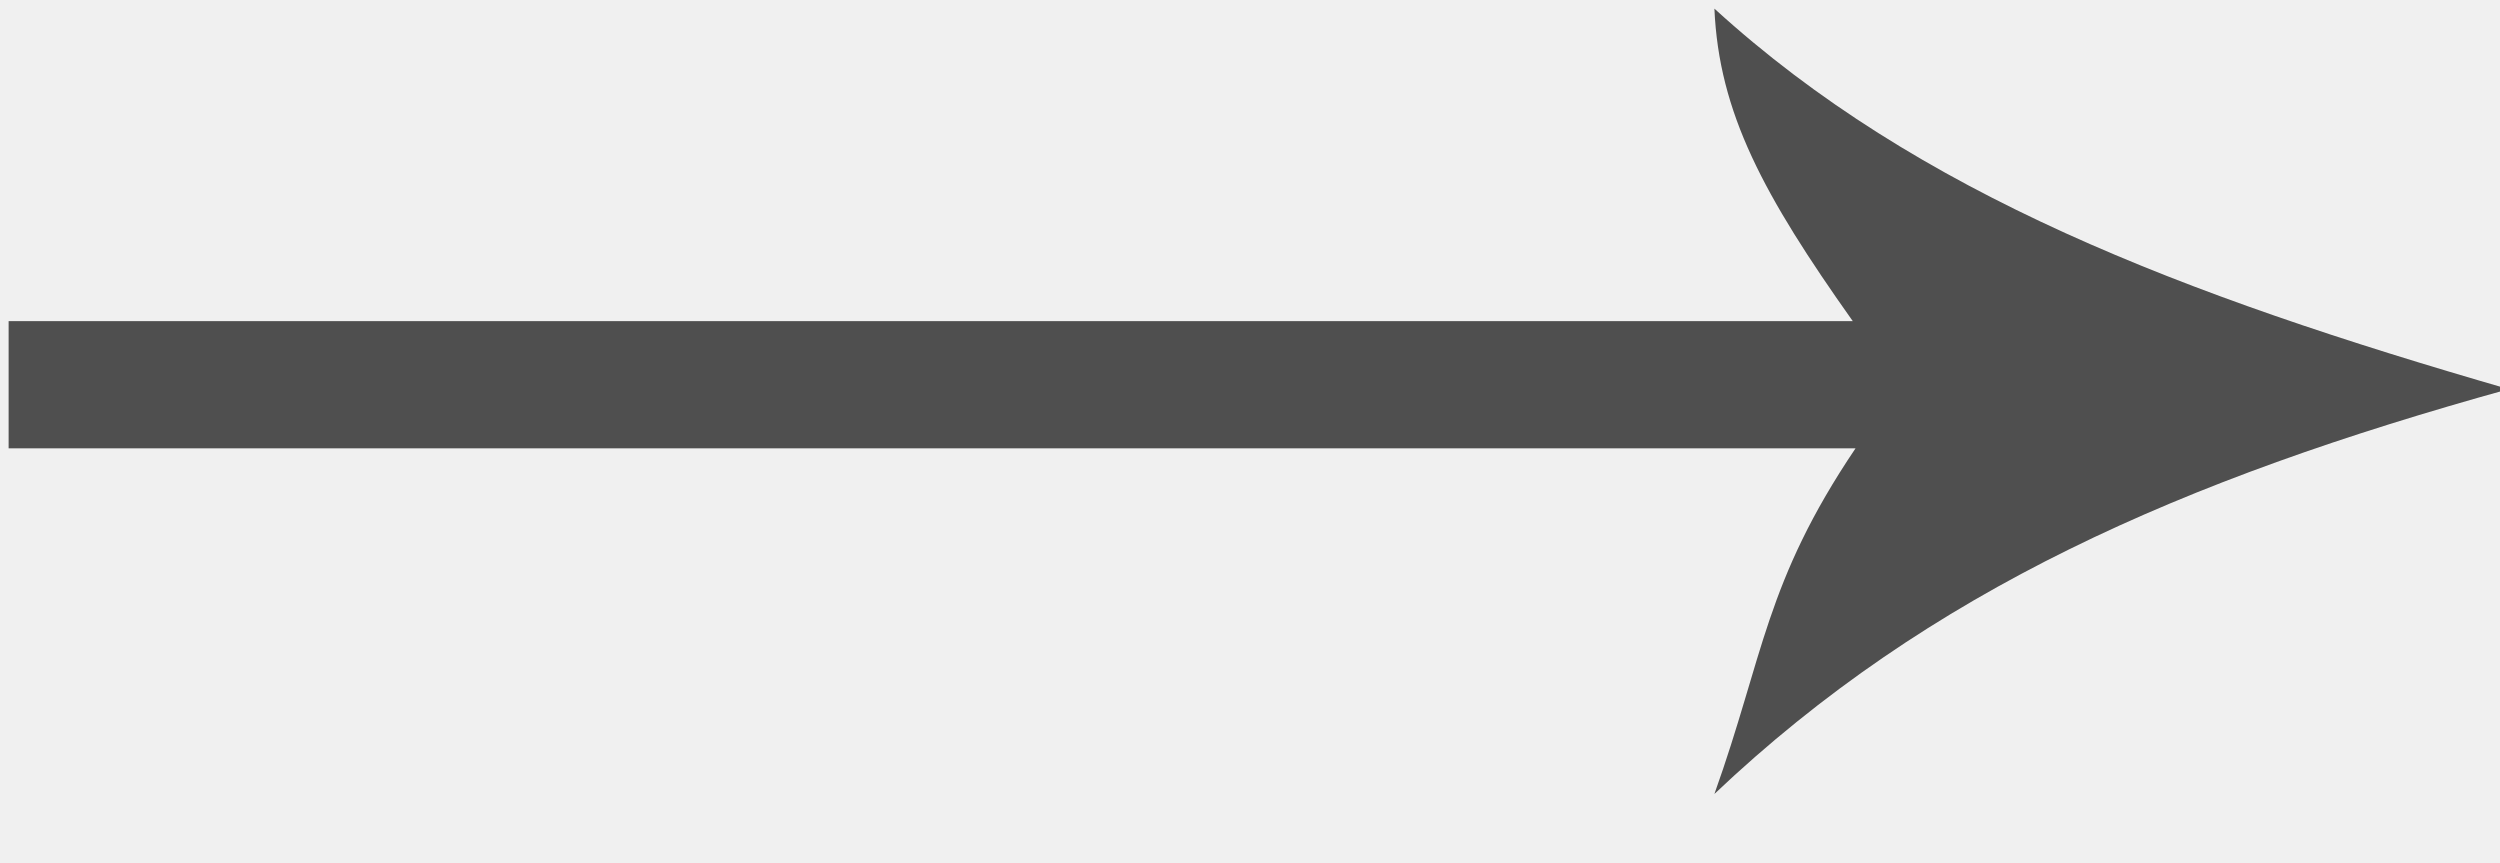
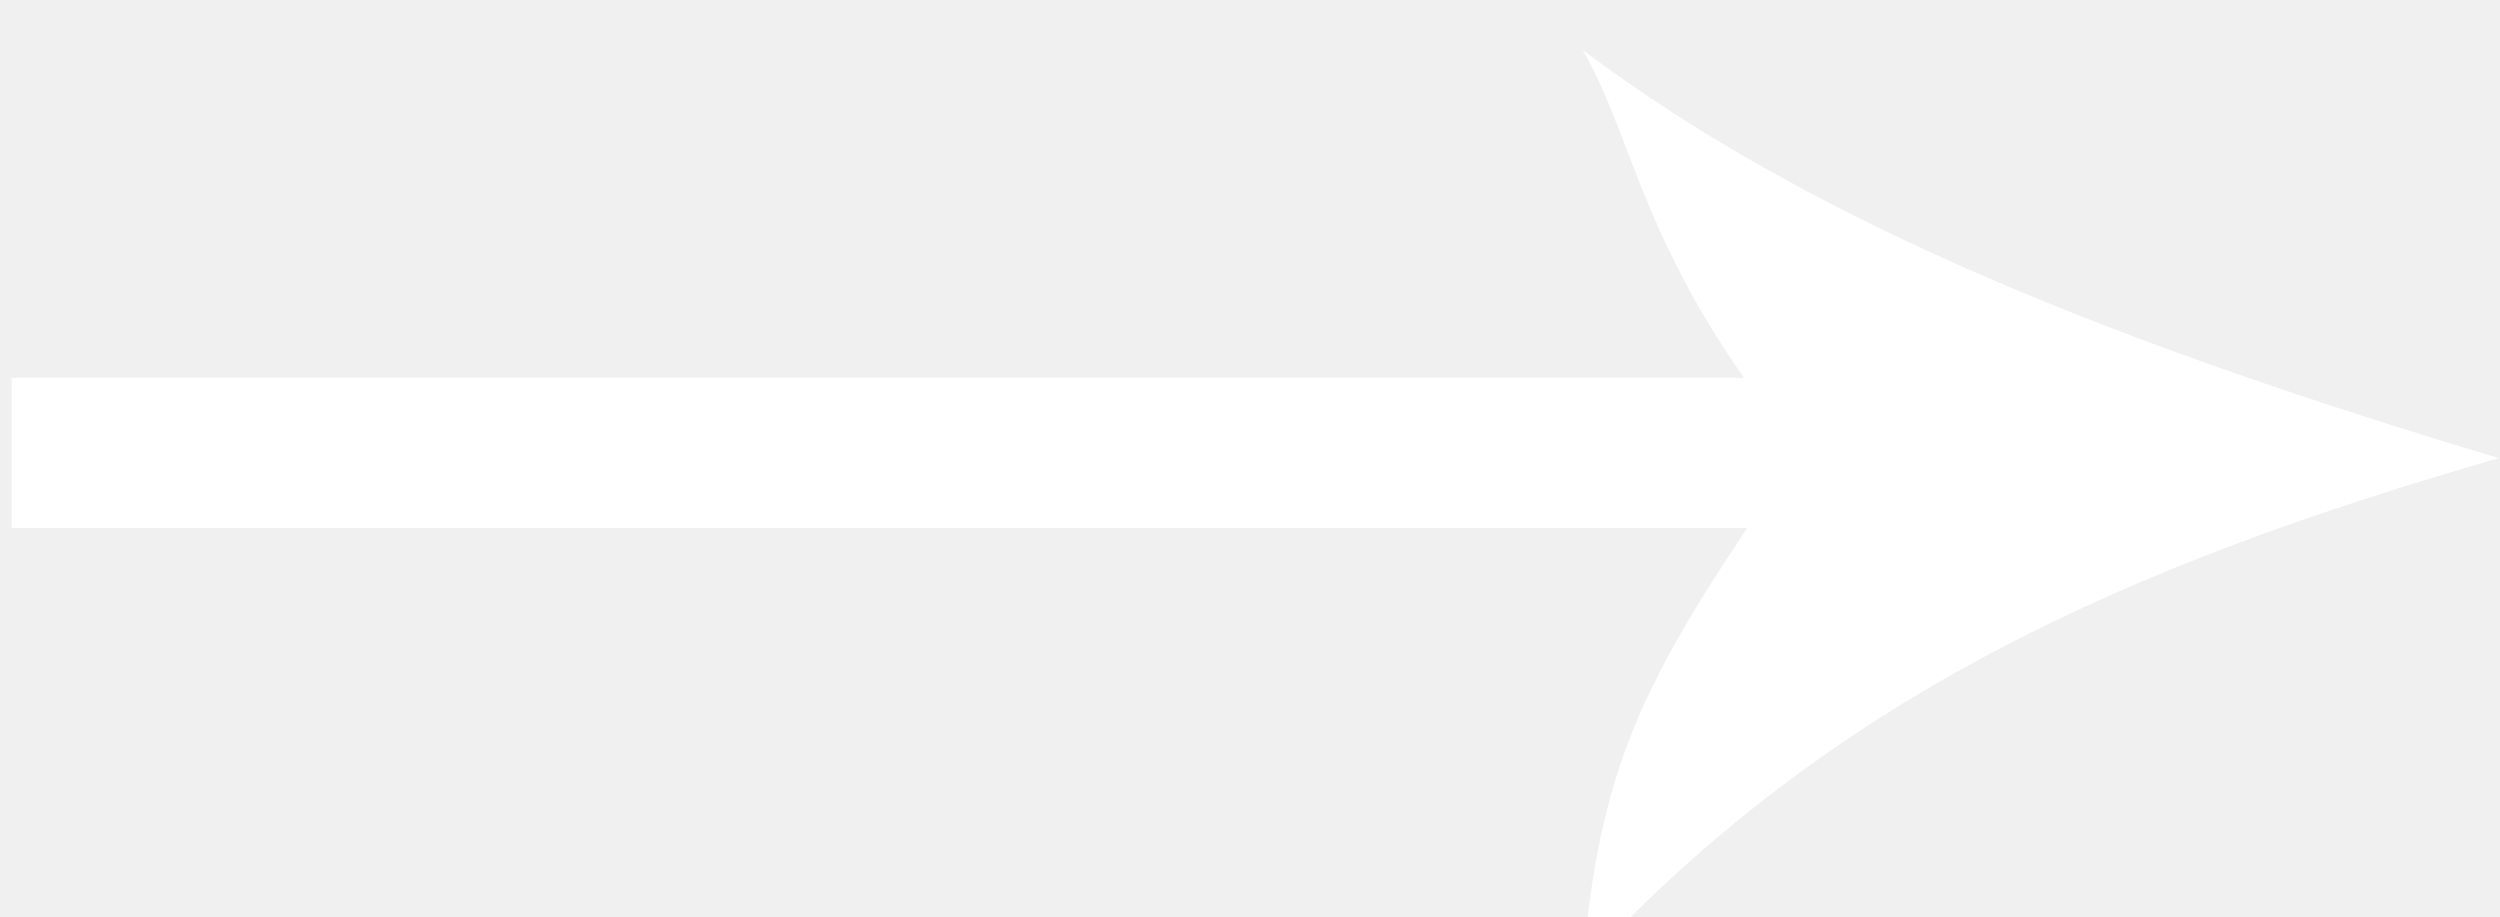
- <svg xmlns="http://www.w3.org/2000/svg" width="29" height="10">
-   <path fill-rule="evenodd" fill="#4F4F4F" d="M.1 3.725h21.392C20.456 2.263 19.94 1.31 19.887.1c2.357 2.151 5.421 3.318 9.213 4.414-3.792 1.051-6.721 2.334-9.213 4.696.573-1.602.589-2.454 1.637-4.009H.1V3.725z" />
+ <svg xmlns="http://www.w3.org/2000/svg" width="30" height="11">
+   <path fill-rule="evenodd" fill="#FFF" d="M.14 4.533h20.786C19.677 2.746 19.56 1.581 18.992.6c2.84 2.131 6.531 3.557 10.993 4.898-4.462 1.285-7.991 2.852-10.993 6.102.191-2.32.709-3.363 1.973-5.263H.14V4.533z" />
</svg>
